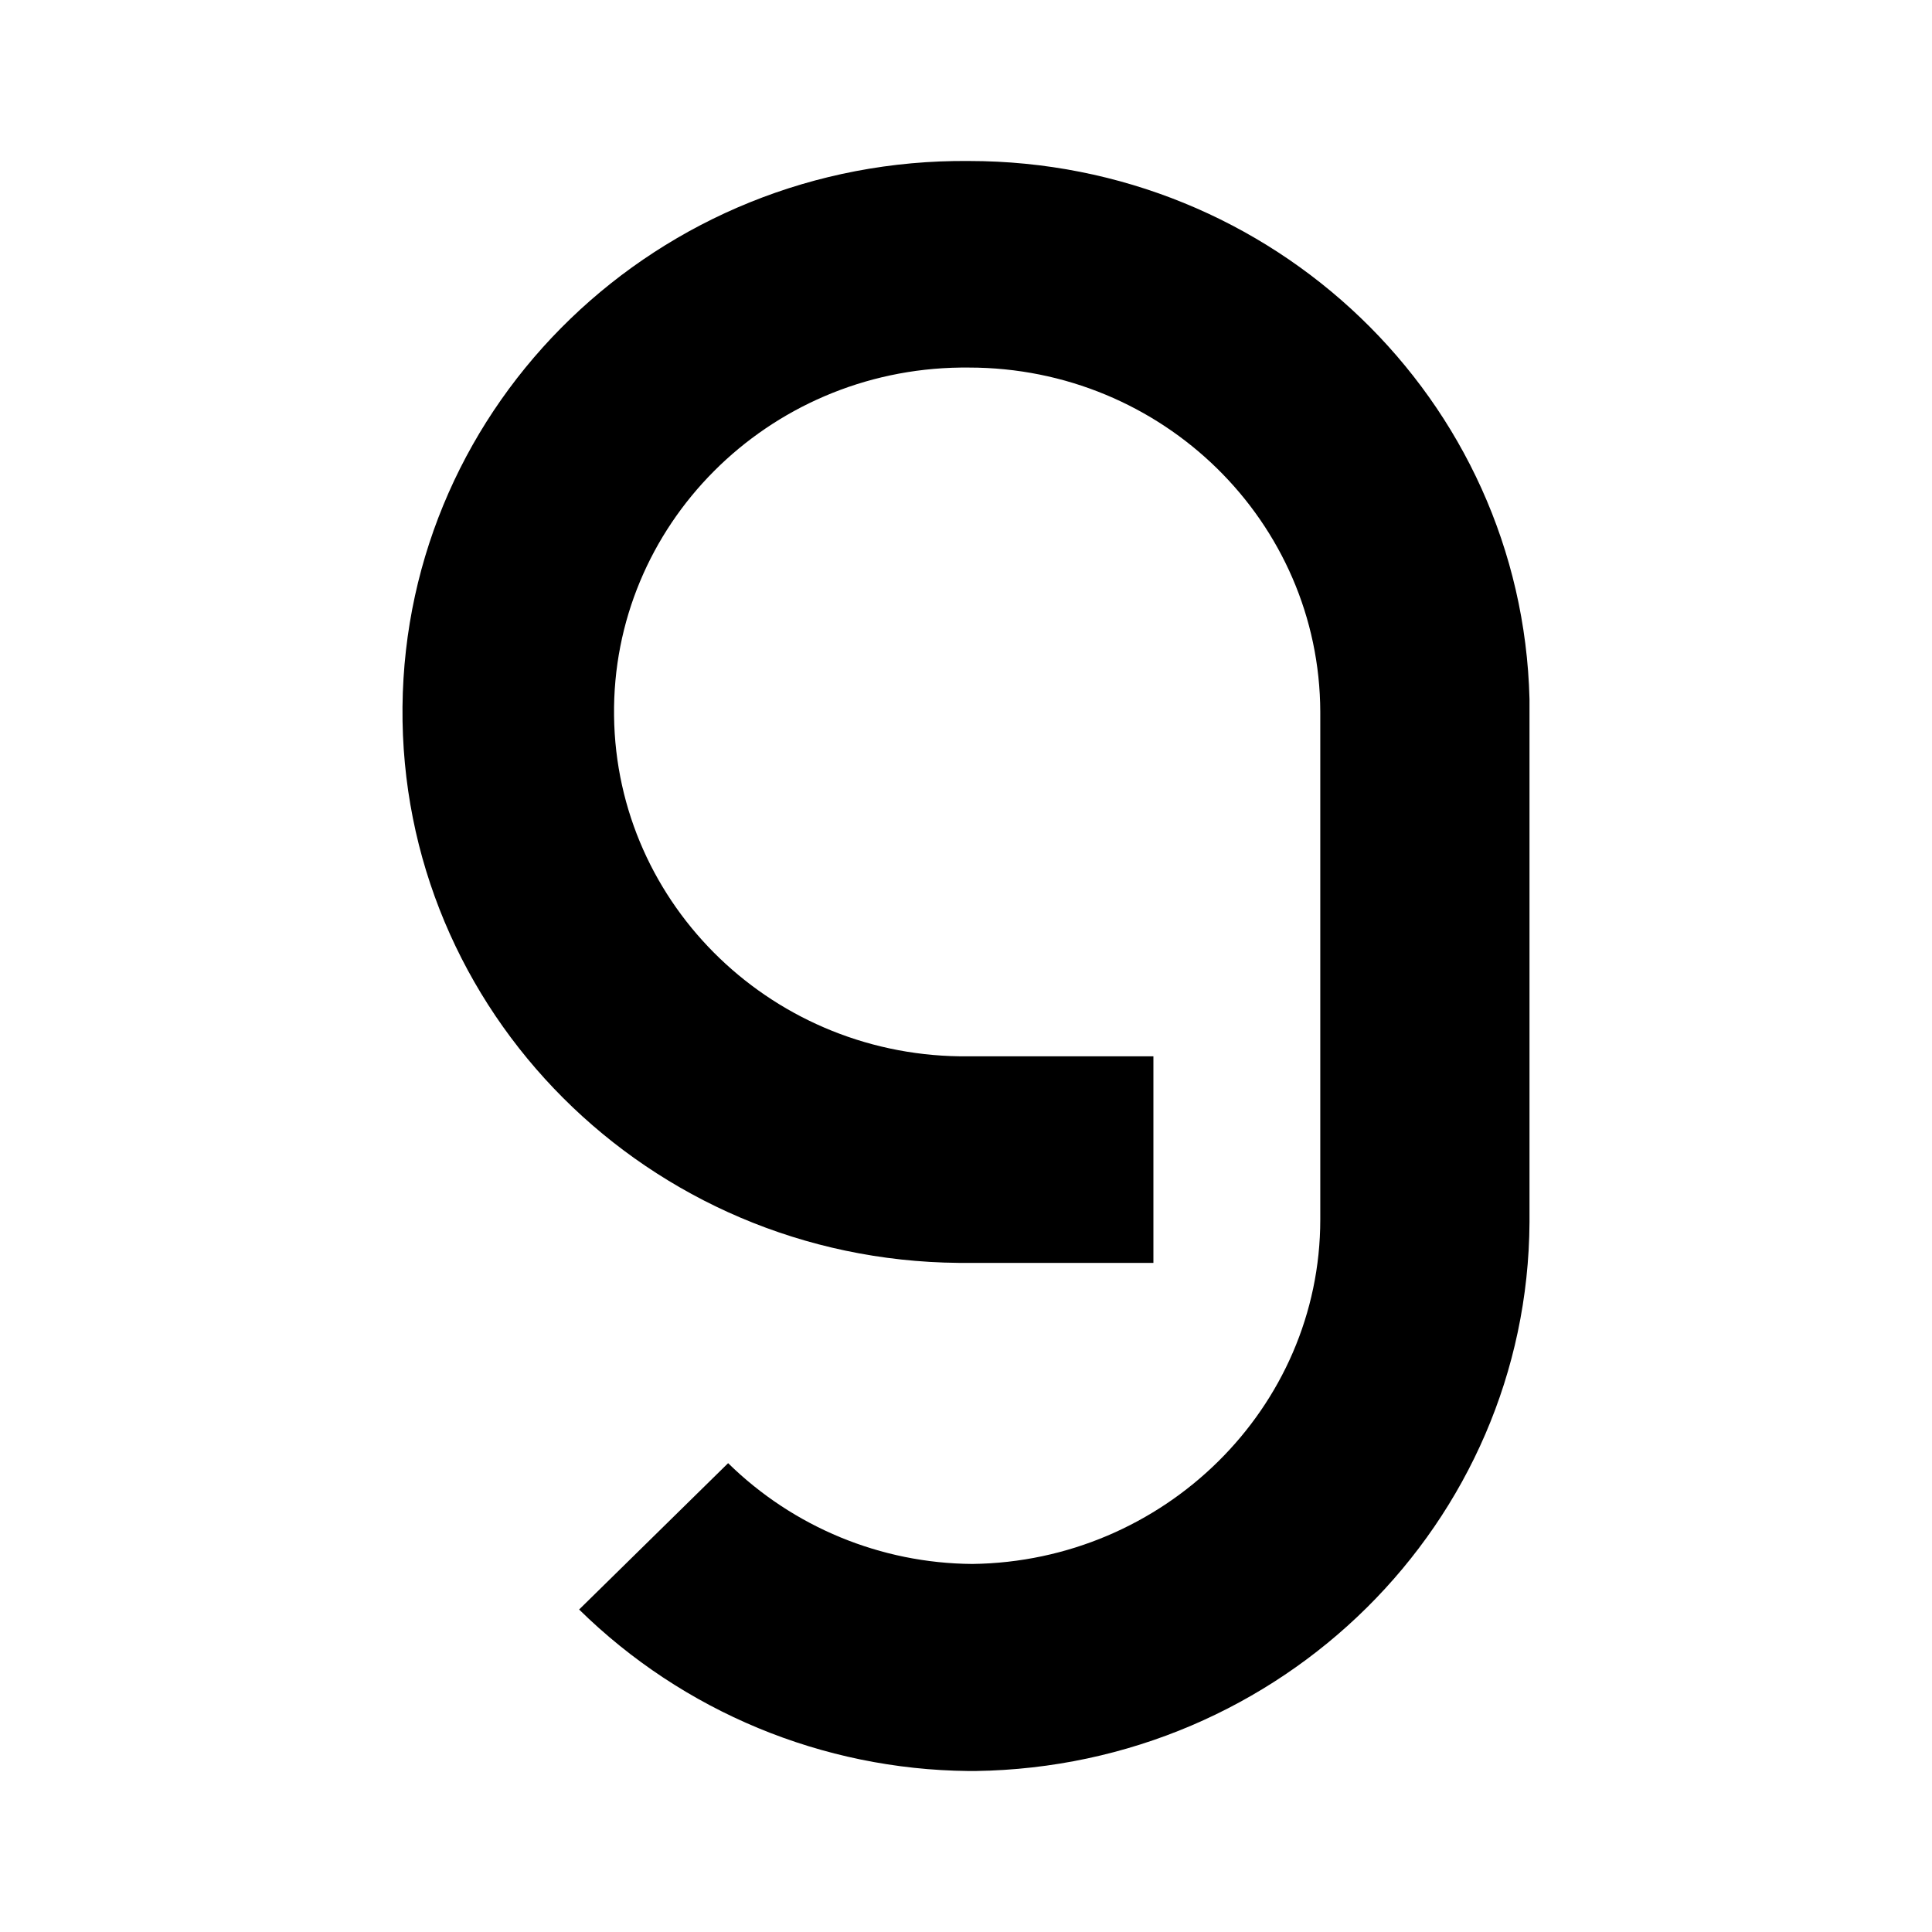
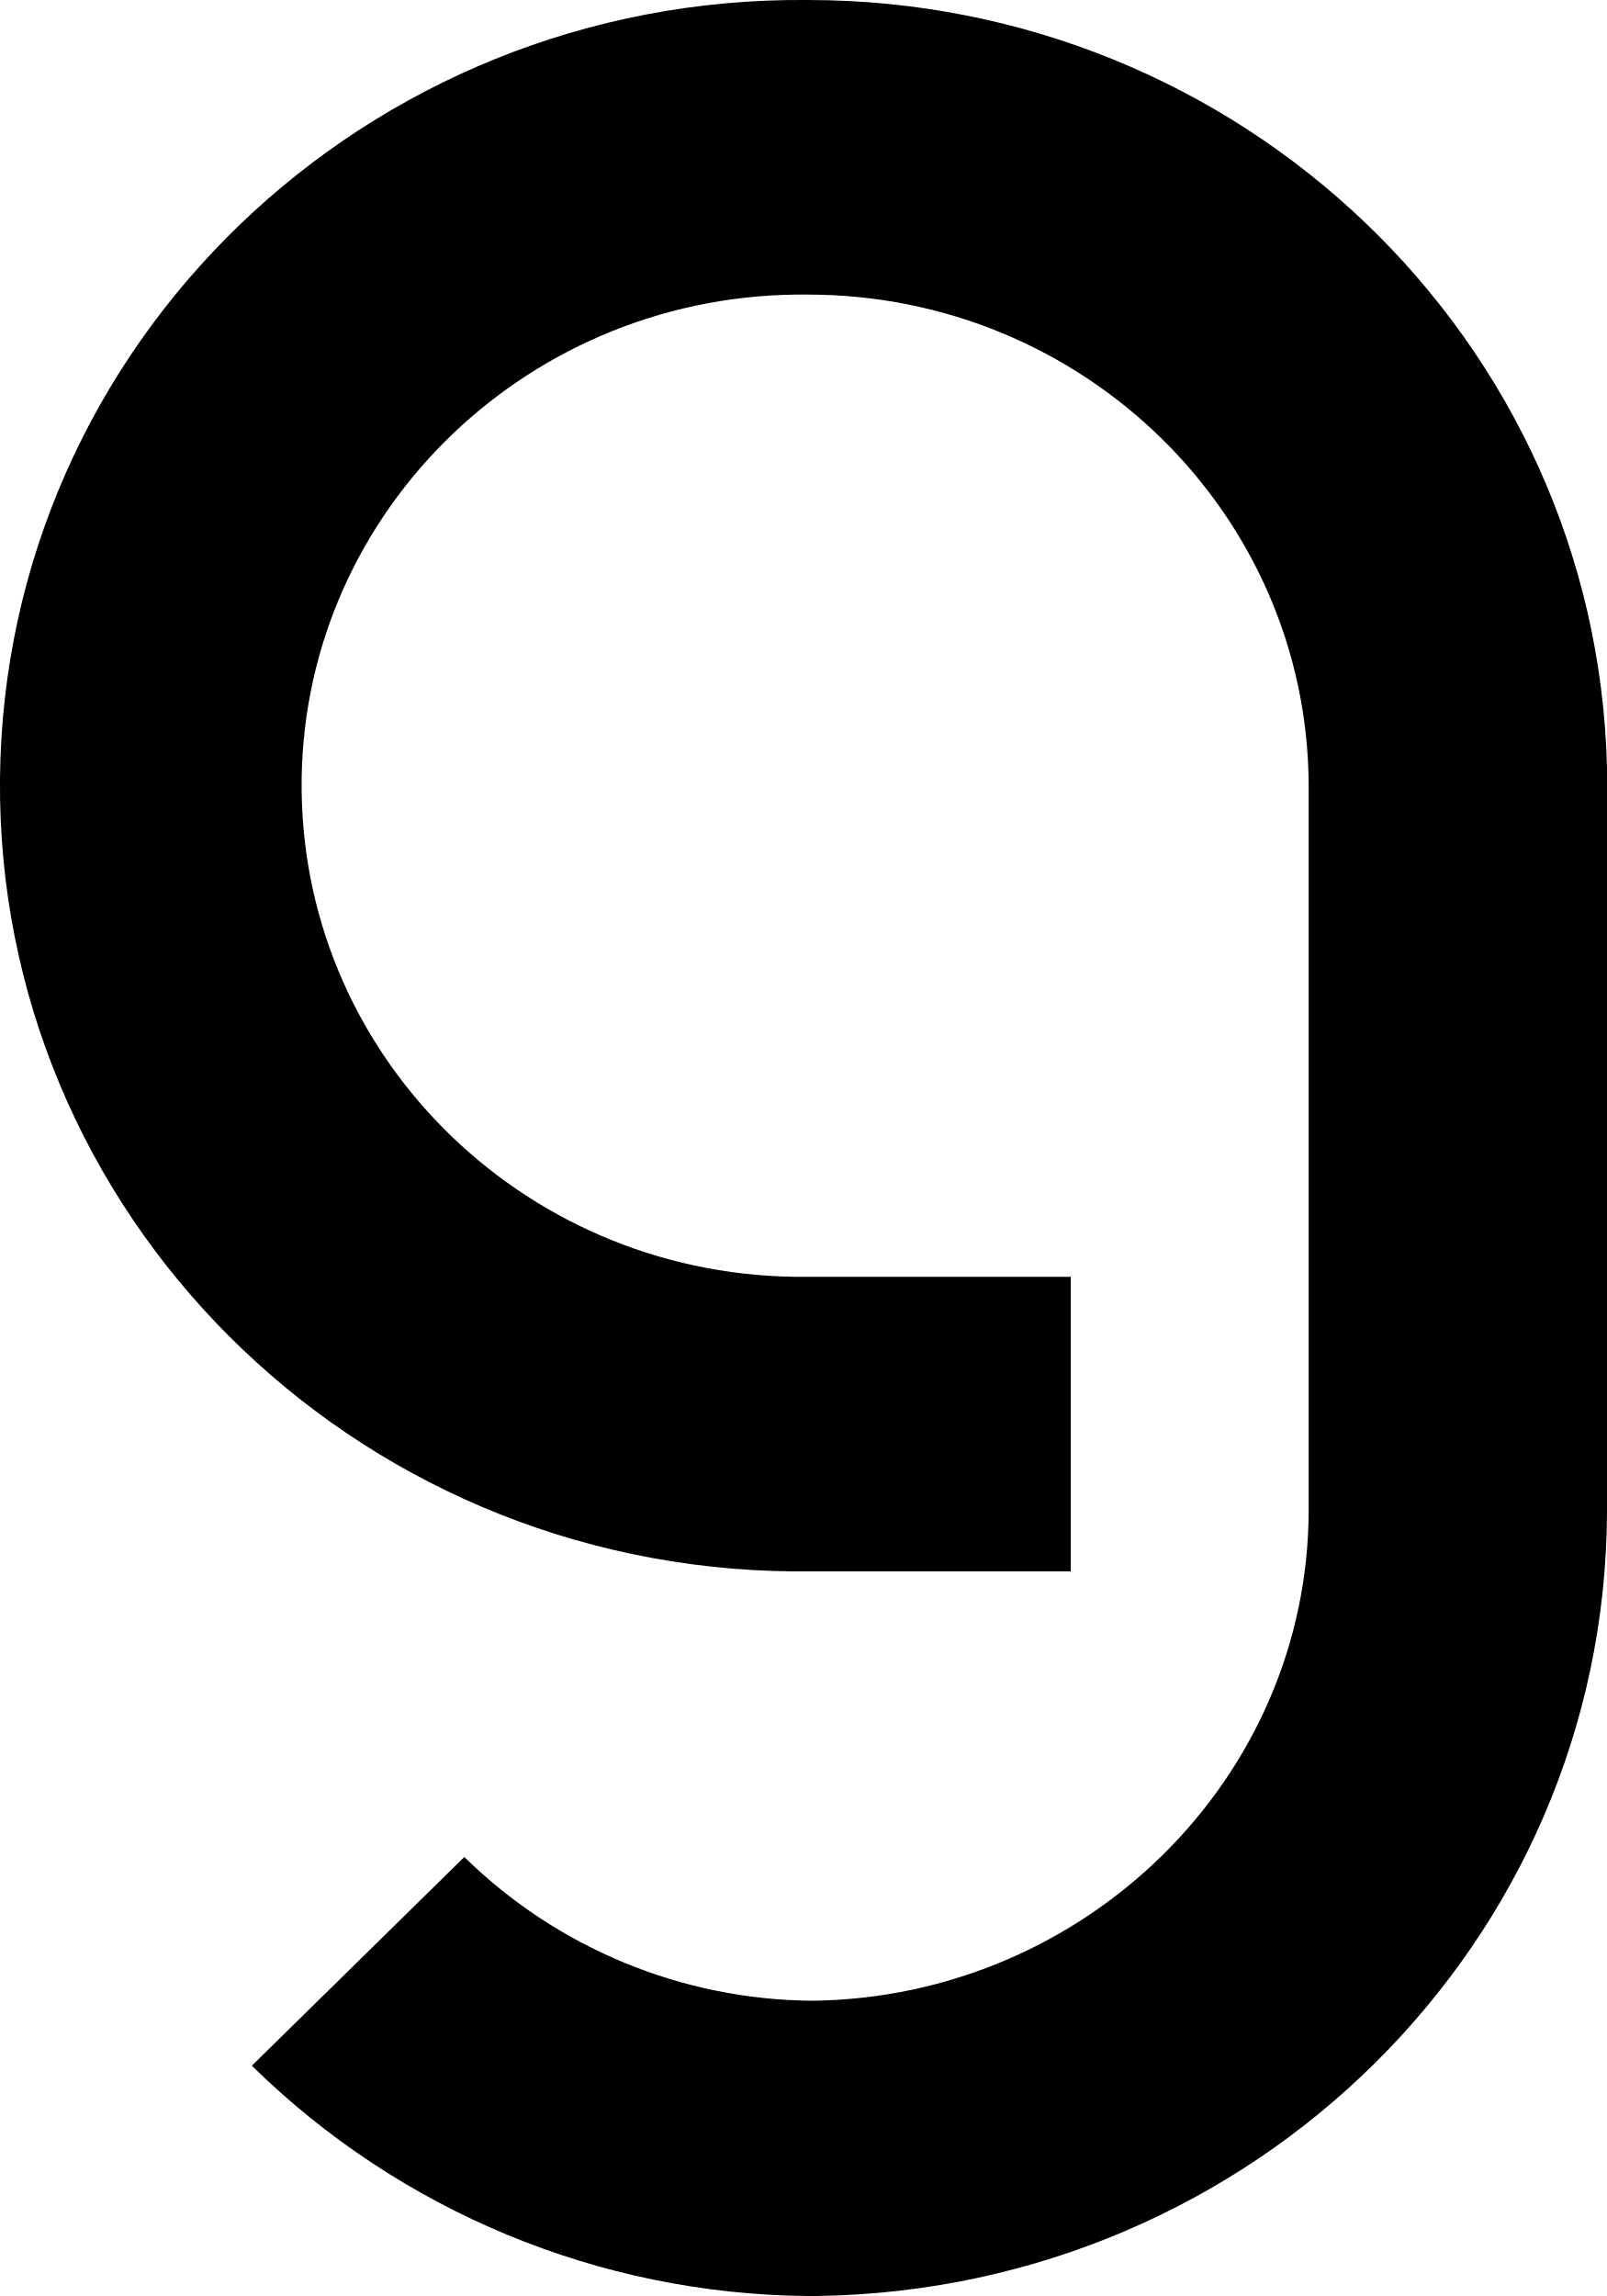
- <svg xmlns="http://www.w3.org/2000/svg" fill="currentColor" fill-rule="evenodd" height="1em" style="flex:none;line-height:1" viewBox="0 0 24 24" width="1em">
+ <svg xmlns="http://www.w3.org/2000/svg" fill="#000" fill-rule="evenodd" viewBox="5 2 14 20" width="14" height="20">
  <path d="M12.036 2c-3.853-.035-7 3-7.036 6.781-.035 3.782 3.055 6.872 6.908 6.907h2.42v-2.566h-2.292c-2.407.028-4.38-1.866-4.408-4.23-.029-2.362 1.901-4.298 4.308-4.326h.1c2.407 0 4.358 1.915 4.365 4.278v6.305c0 2.342-1.944 4.25-4.323 4.279a4.375 4.375 0 01-3.033-1.252l-1.851 1.818A7 7 0 0012.029 22h.092c3.803-.056 6.858-3.083 6.879-6.816v-6.5C18.907 4.963 15.817 2 12.036 2z" />
</svg>
